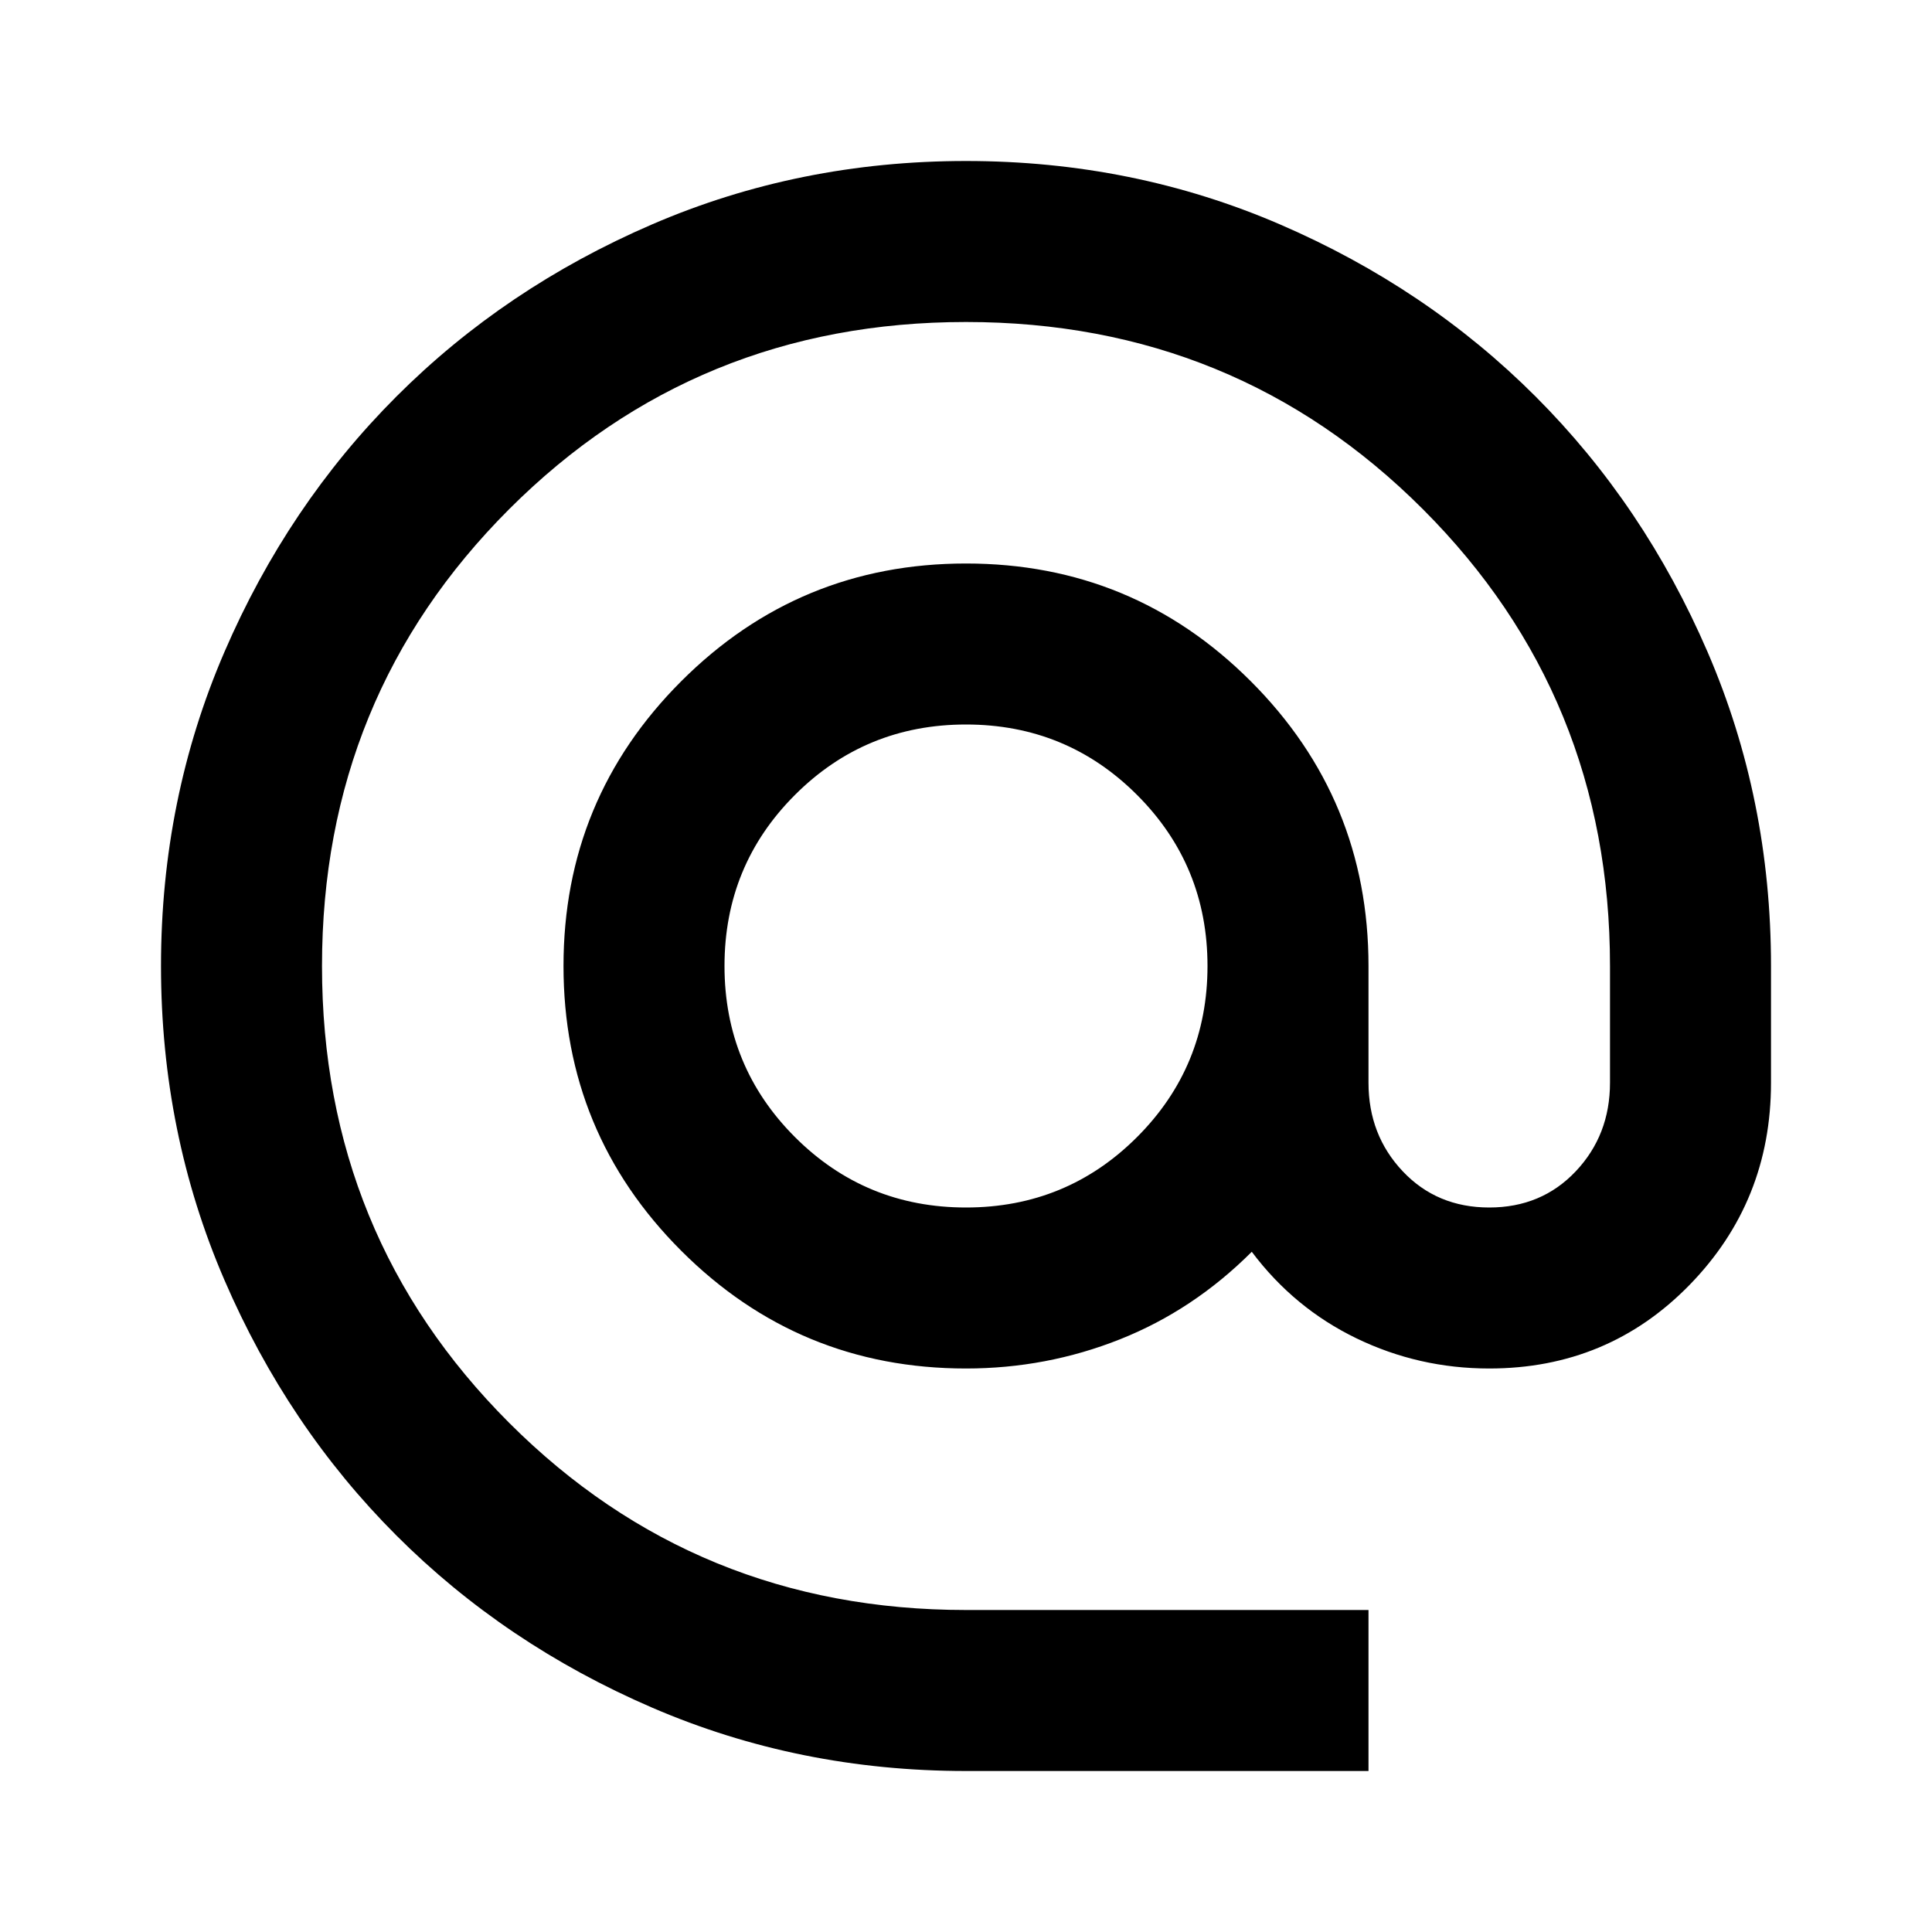
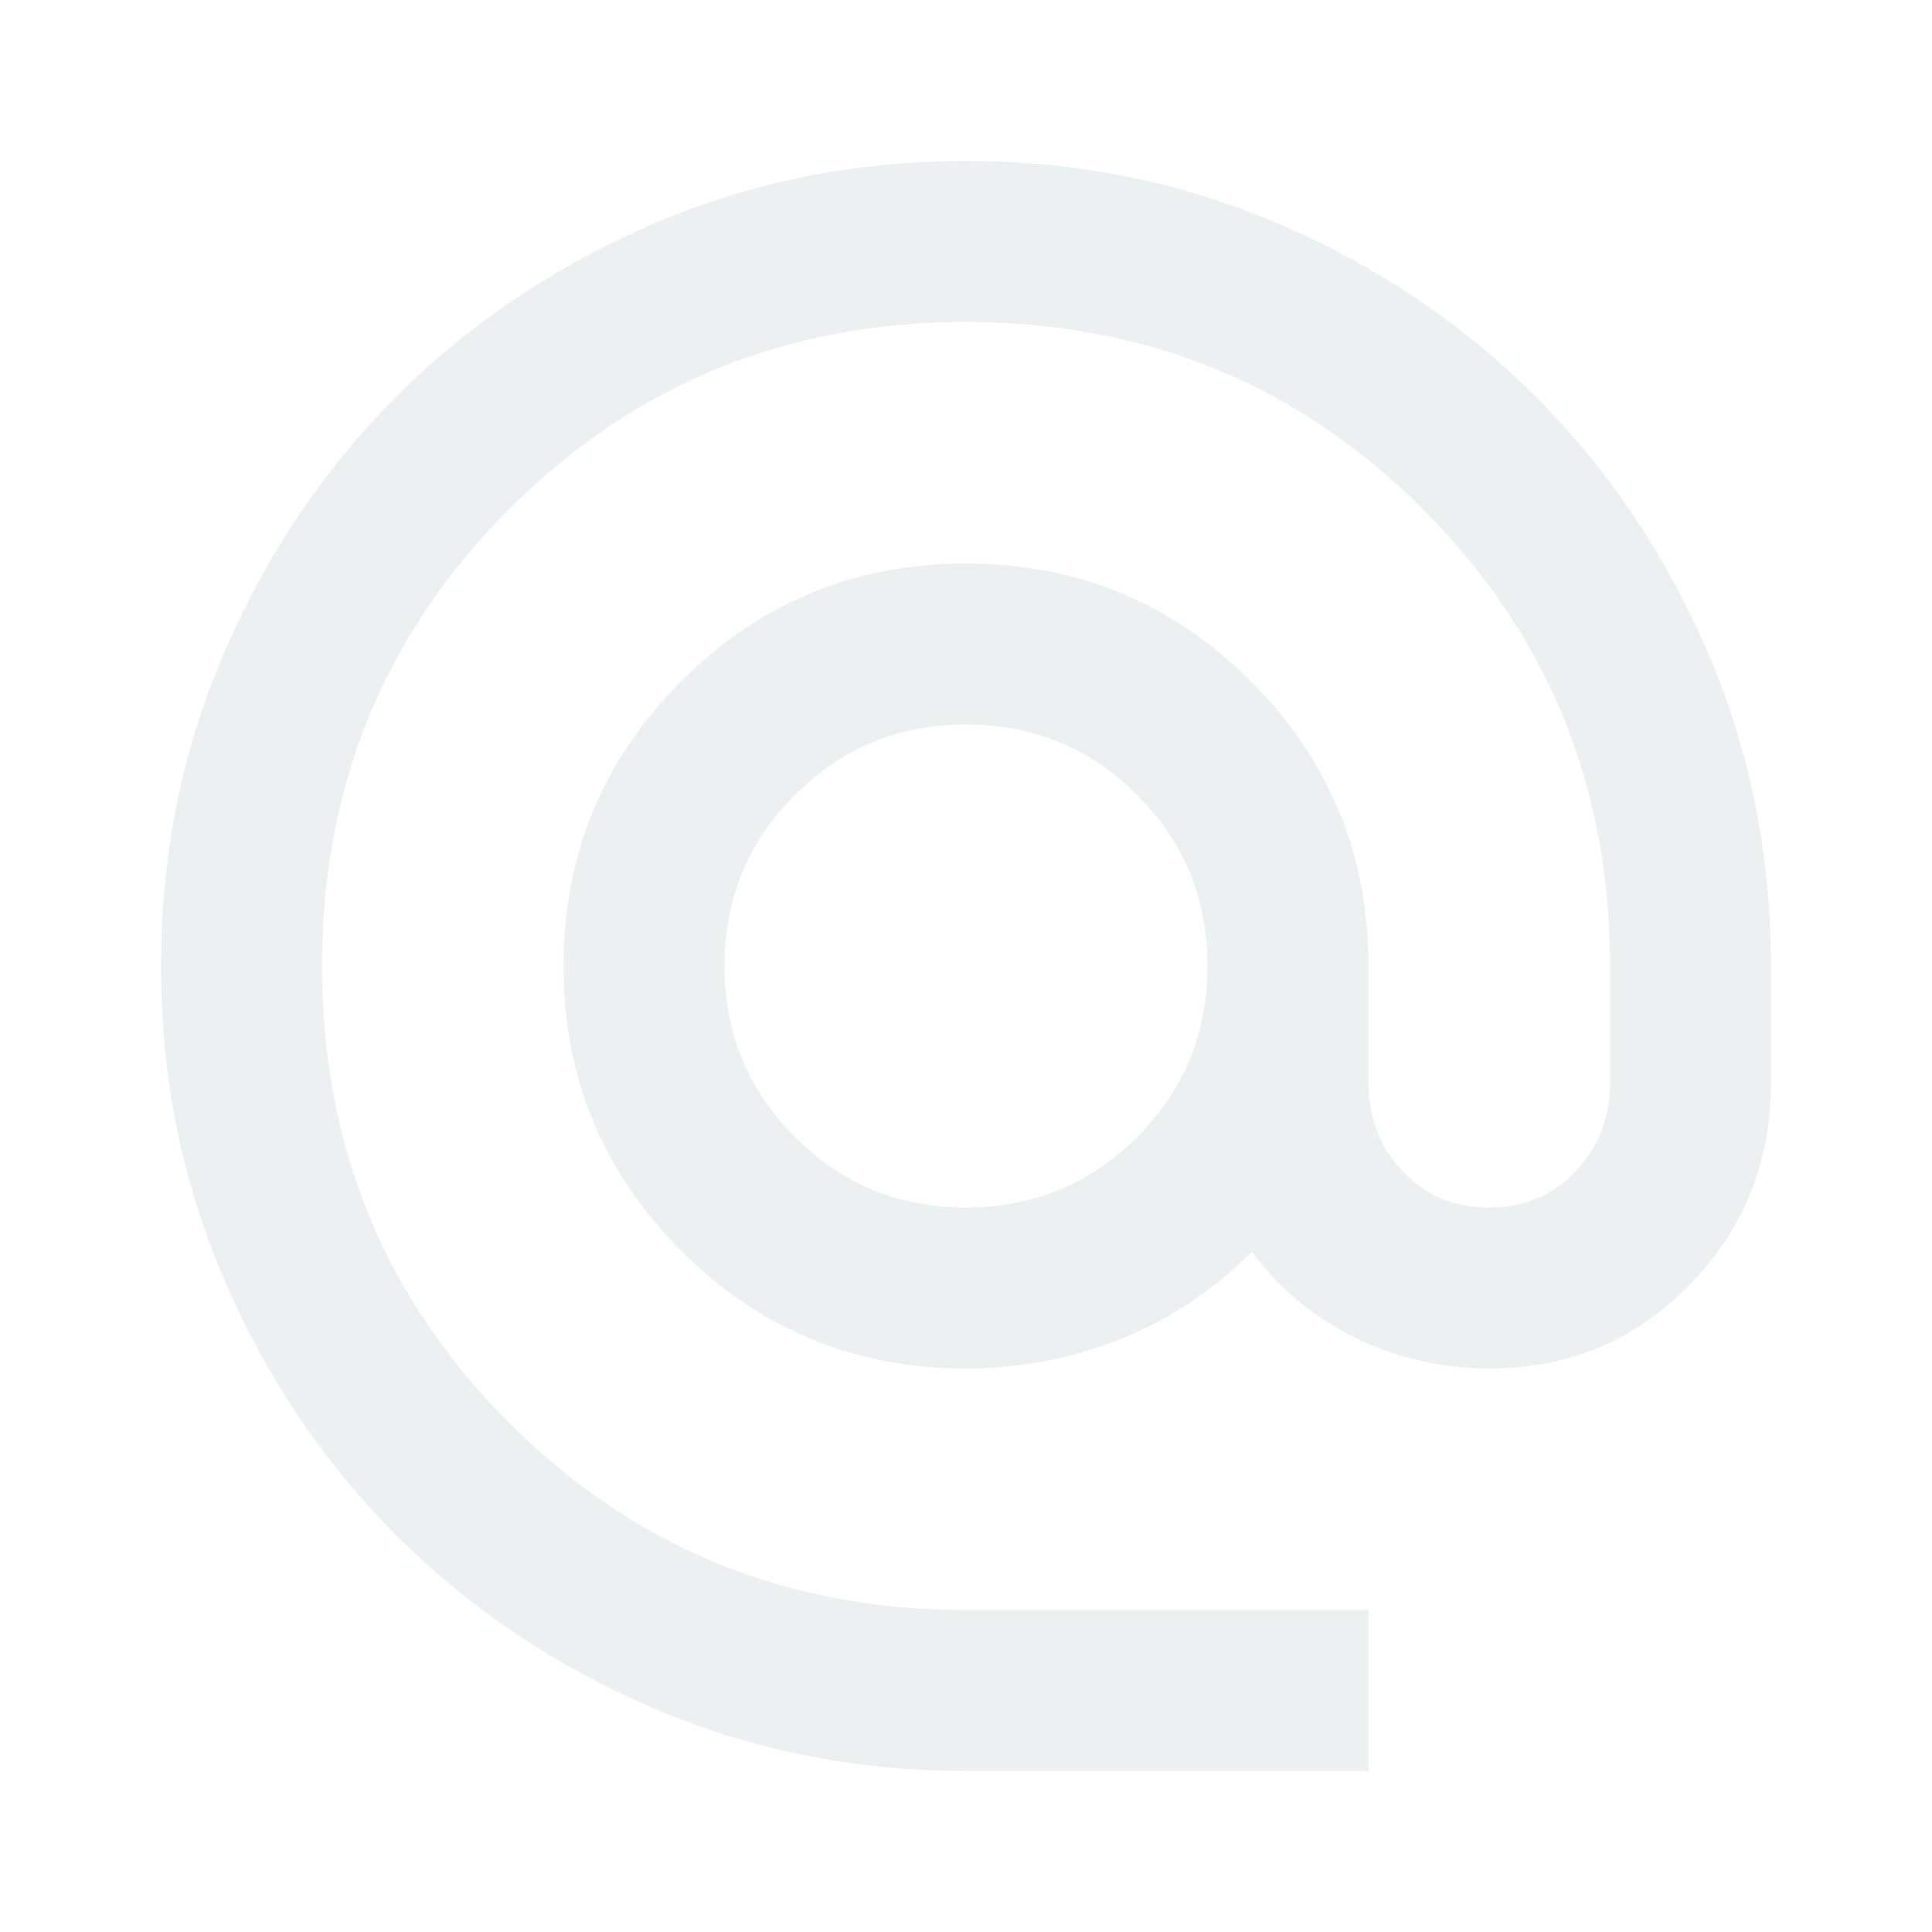
<svg xmlns="http://www.w3.org/2000/svg" height="24" viewBox="0 -960 960 960" width="24">
-   <path d="M480-80q-83 0-156-31.5T197-197q-54-54-85.5-127T80-480q0-83 31.5-156T197-763q54-54 127-85.5T480-880q83 0 156 31.5T763-763q54 54 85.5 127T880-480v58q0 59-40.5 100.5T740-280q-35 0-66-15t-52-43q-29 29-65.5 43.5T480-280q-83 0-141.5-58.5T280-480q0-83 58.5-141.5T480-680q83 0 141.5 58.5T680-480v58q0 26 17 44t43 18q26 0 43-18t17-44v-58q0-134-93-227t-227-93q-134 0-227 93t-93 227q0 134 93 227t227 93h200v80H480Zm0-280q50 0 85-35t35-85q0-50-35-85t-85-35q-50 0-85 35t-35 85q0 50 35 85t85 35Z" />
+   <path fill="#edf0f1" d="M480-80q-83 0-156-31.5T197-197q-54-54-85.5-127T80-480q0-83 31.5-156T197-763q54-54 127-85.5T480-880q83 0 156 31.5T763-763q54 54 85.5 127T880-480v58q0 59-40.5 100.5T740-280q-35 0-66-15t-52-43q-29 29-65.5 43.5T480-280q-83 0-141.5-58.5T280-480q0-83 58.5-141.5T480-680q83 0 141.5 58.5T680-480v58q0 26 17 44t43 18q26 0 43-18t17-44v-58q0-134-93-227t-227-93q-134 0-227 93t-93 227q0 134 93 227t227 93h200v80H480Zm0-280q50 0 85-35t35-85q0-50-35-85t-85-35q-50 0-85 35t-35 85q0 50 35 85t85 35Z" />
</svg>
